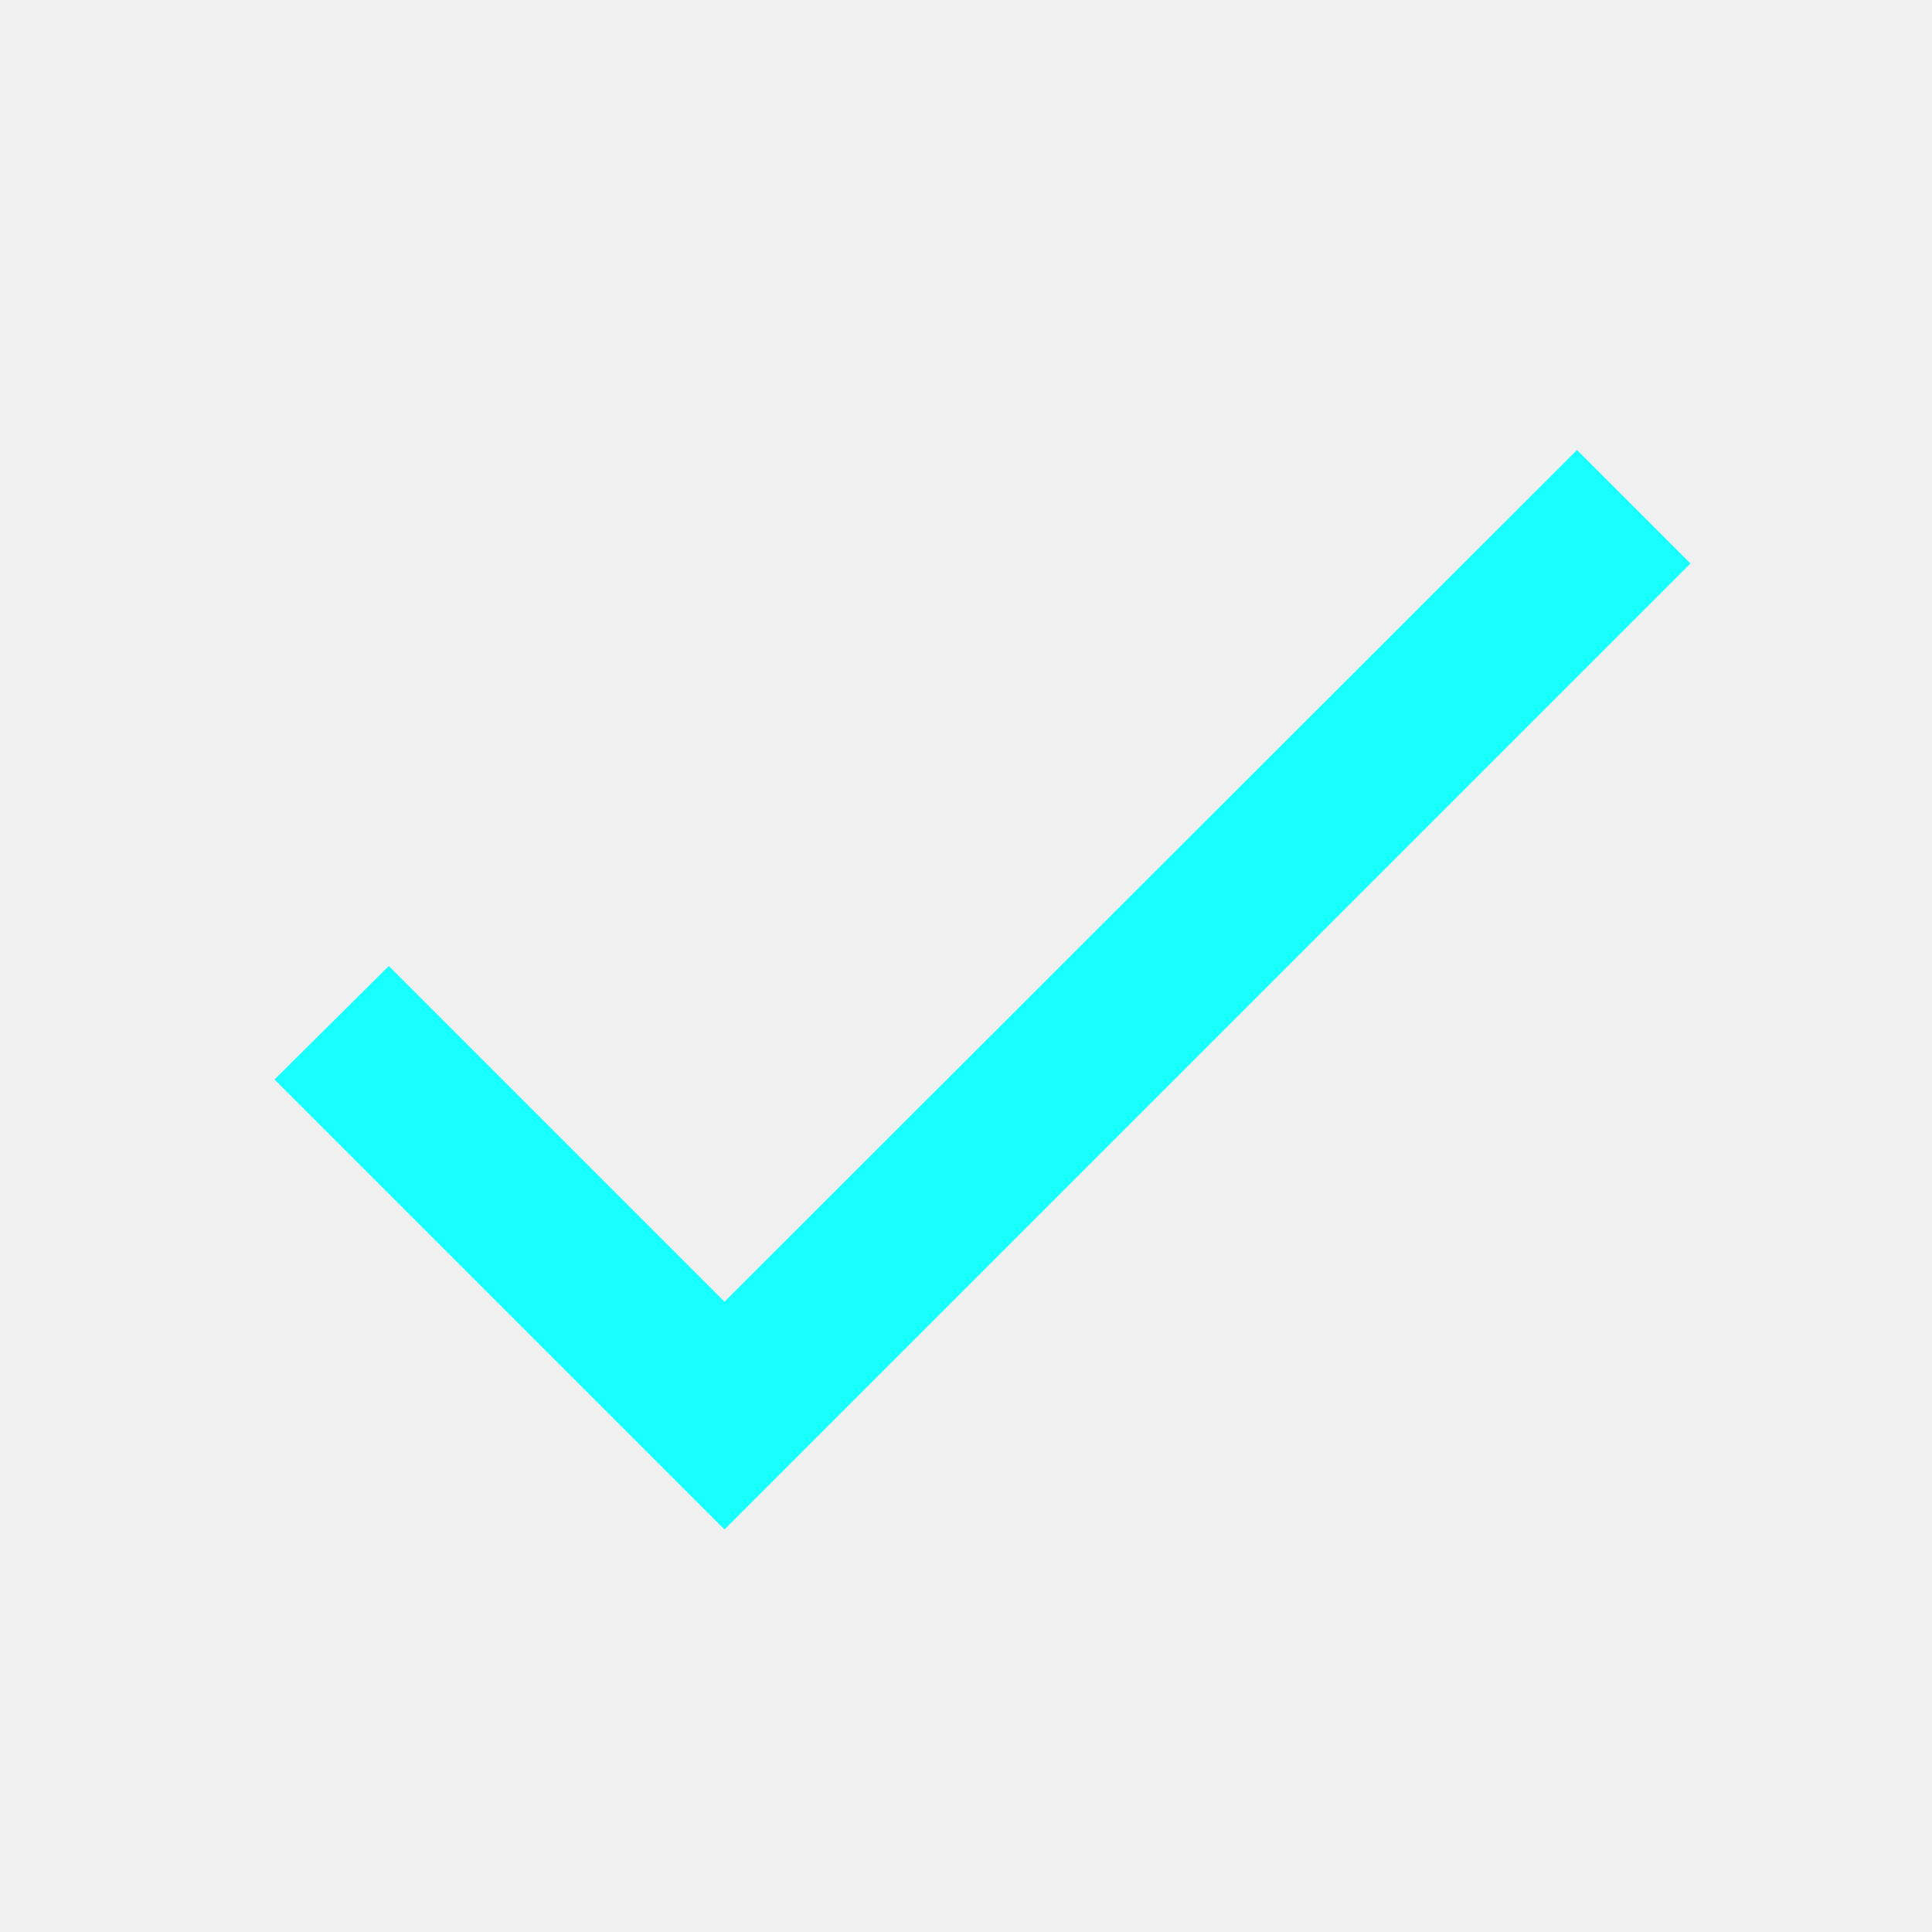
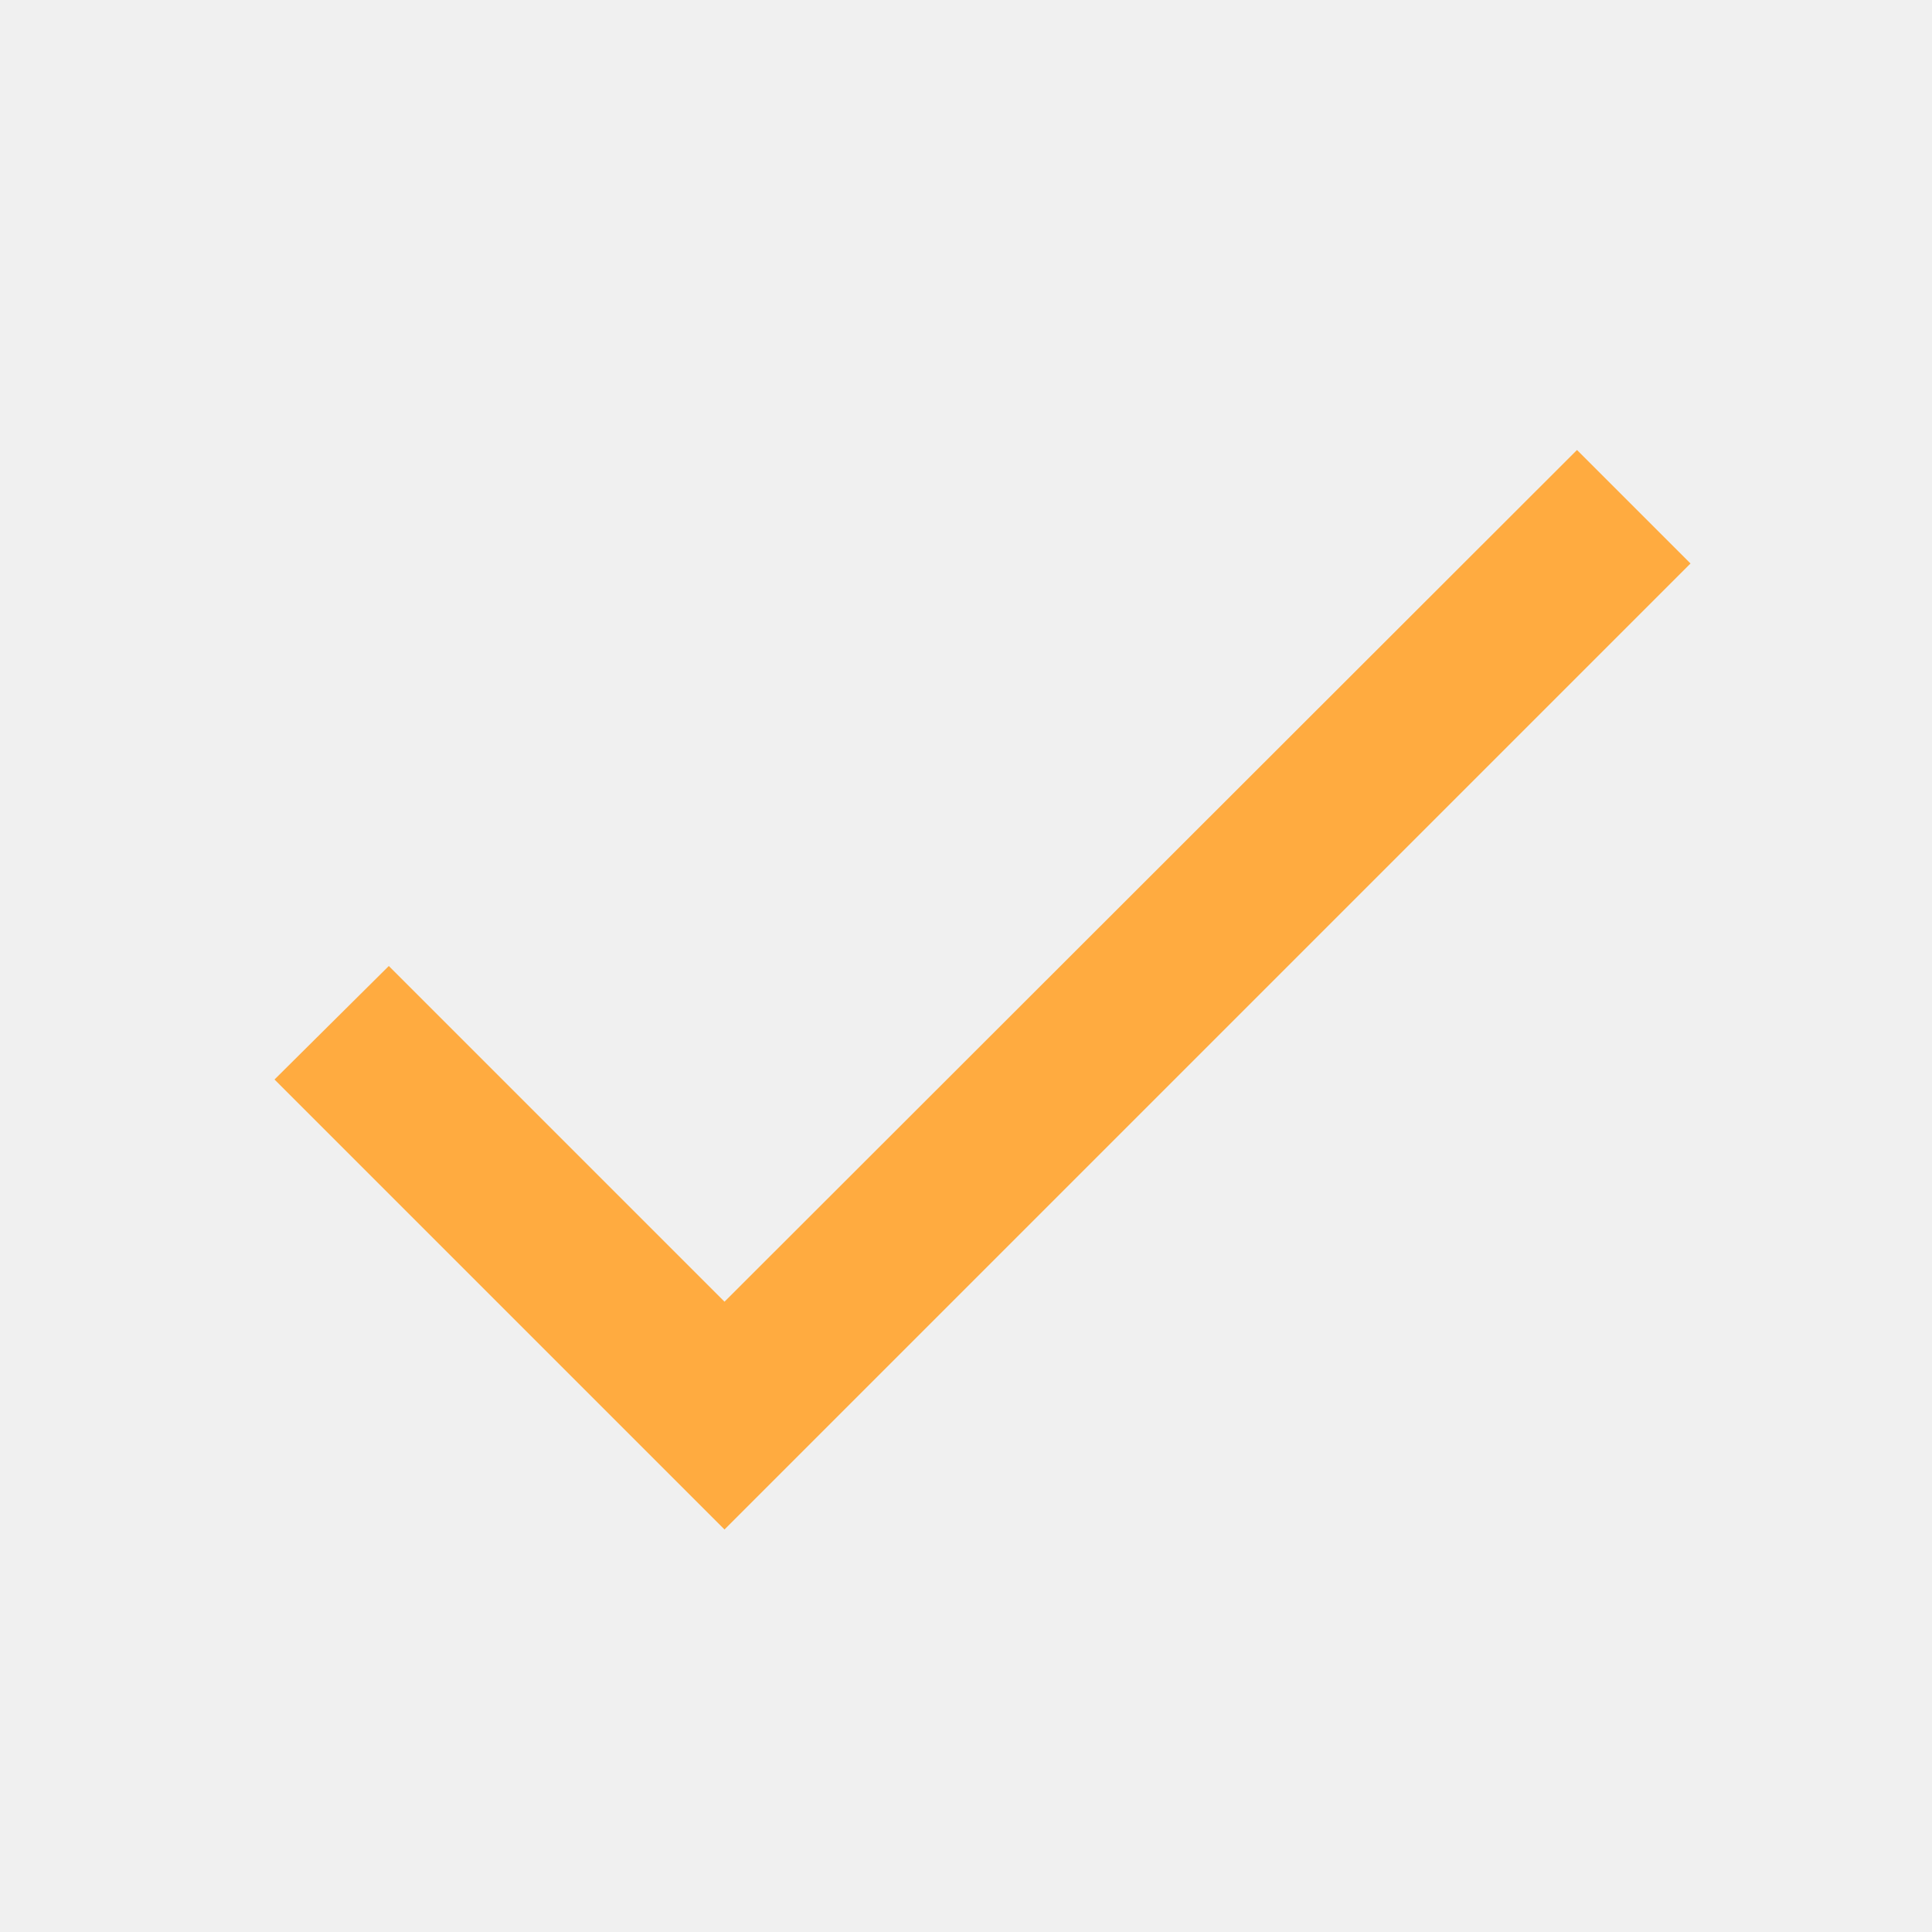
<svg xmlns="http://www.w3.org/2000/svg" fill="#FFFFFF" height="36" viewBox="0 0 24 24" width="36" id="svg2" version="1.1">
  <defs id="defs10" />
  <path d="M0 0h24v24H0z" fill="none" id="path4" />
-   <path d="M9 16.17L4.83 12l-1.42 1.41L9 19 21 7l-1.41-1.41z" id="path6" style="fill:#18ffff;fill-opacity:1" />
+   <path d="M9 16.17L4.83 12l-1.42 1.41L9 19 21 7l-1.41-1.41z" id="path6" style="fill:#ffab40;fill-opacity:1" />
</svg>
